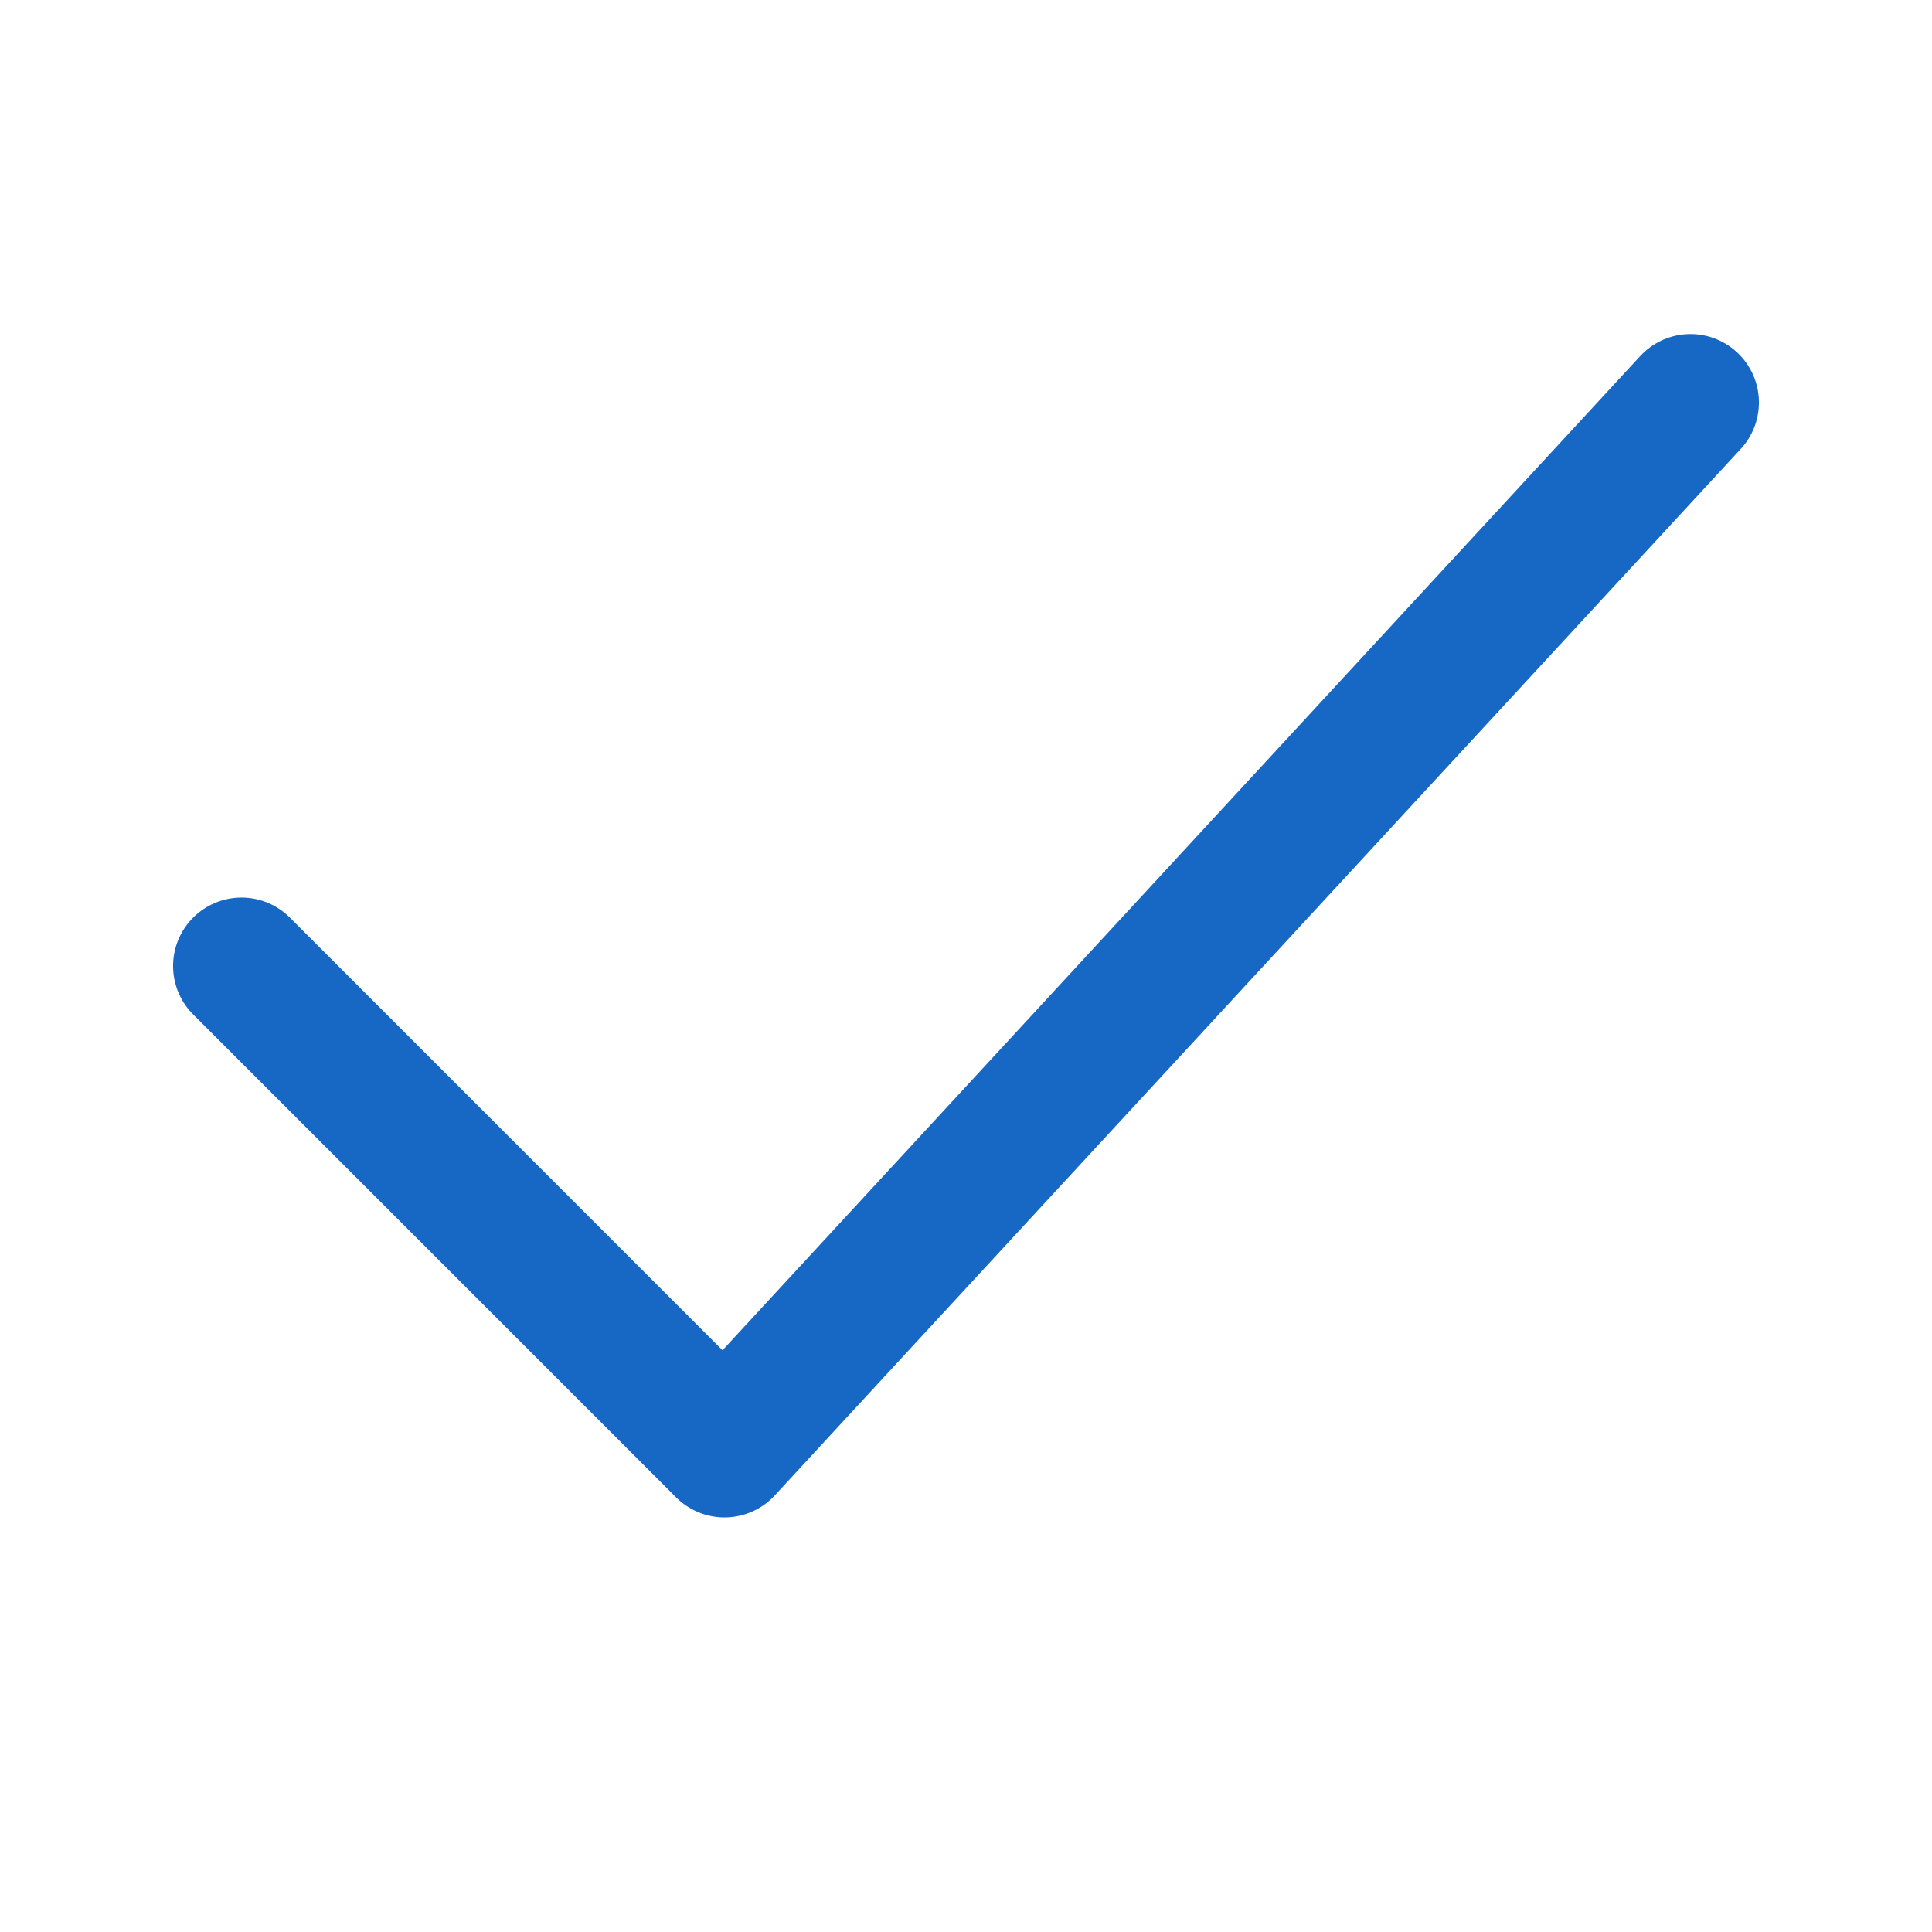
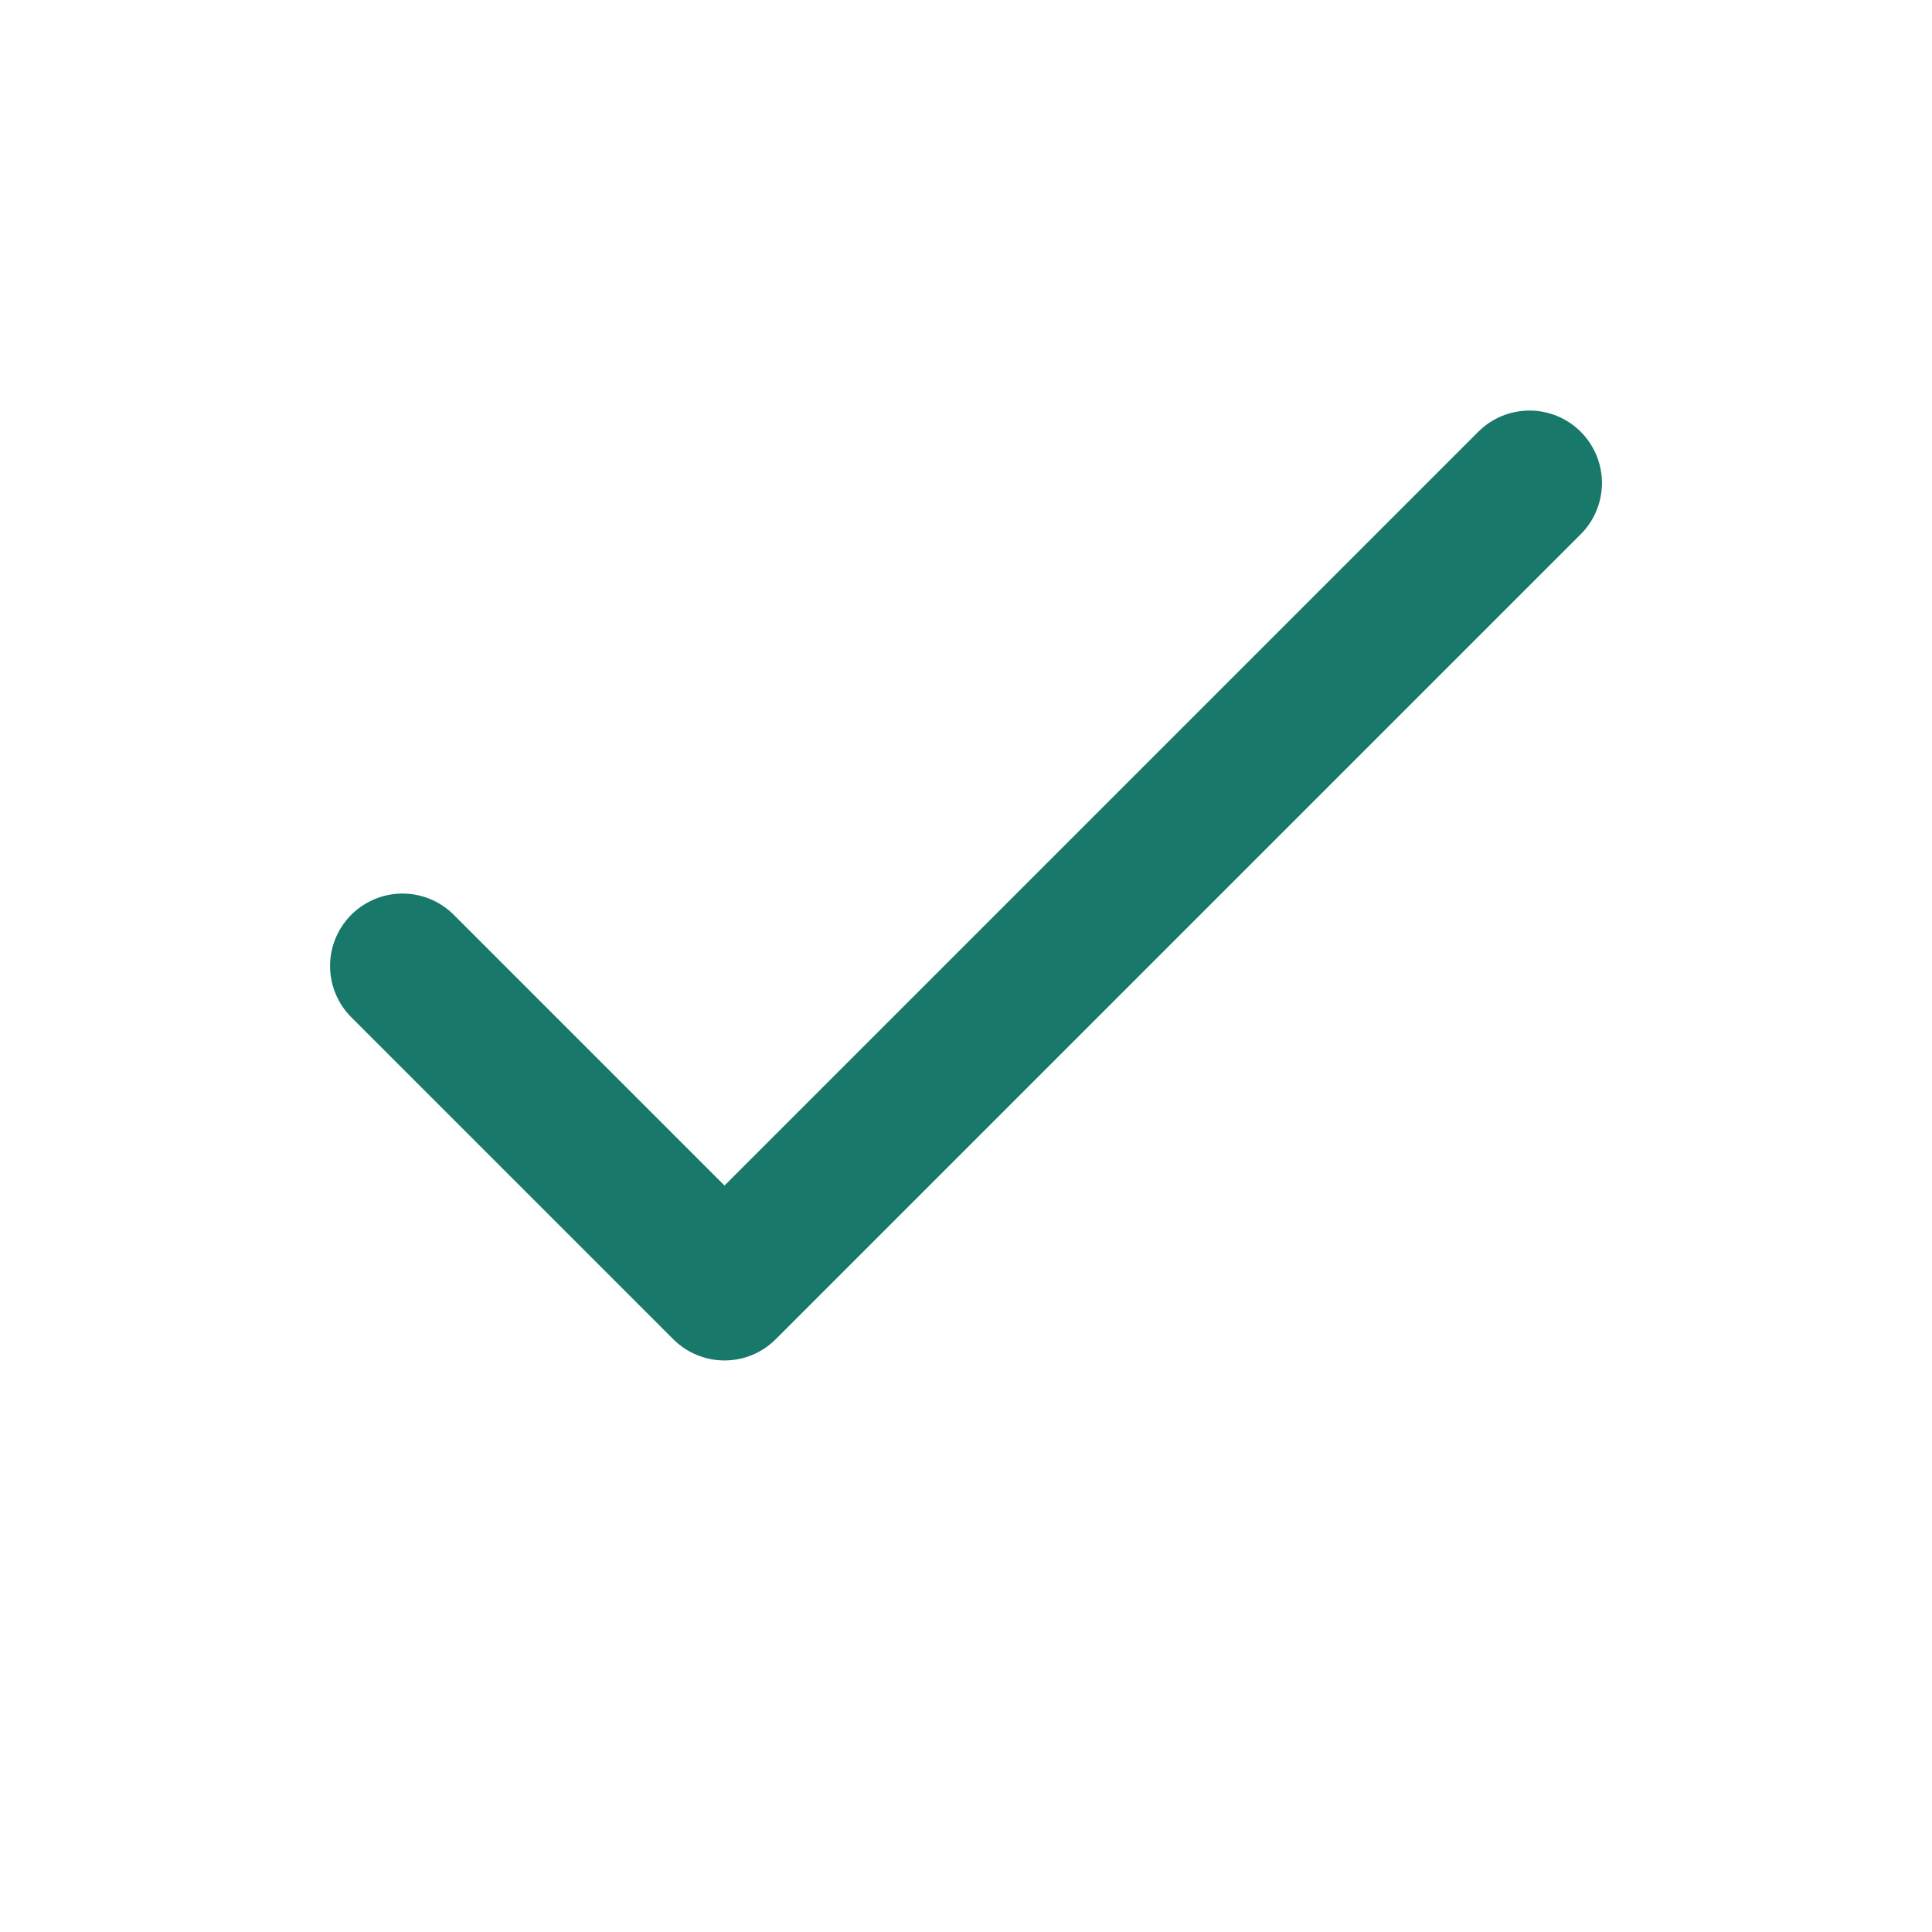
<svg xmlns="http://www.w3.org/2000/svg" viewBox="0 0 24 24">
-   <g fill="none" stroke="#1768c5" stroke-width="1.7" stroke-linecap="round" stroke-linejoin="round">
-     <path d="m3 12 6 6L21 5" />
+   <g fill="none" stroke="#18796b" stroke-width="1.8" stroke-linecap="round" stroke-linejoin="round">
+     <path d="m5 12 4 4L19 6" />
  </g>
</svg>
